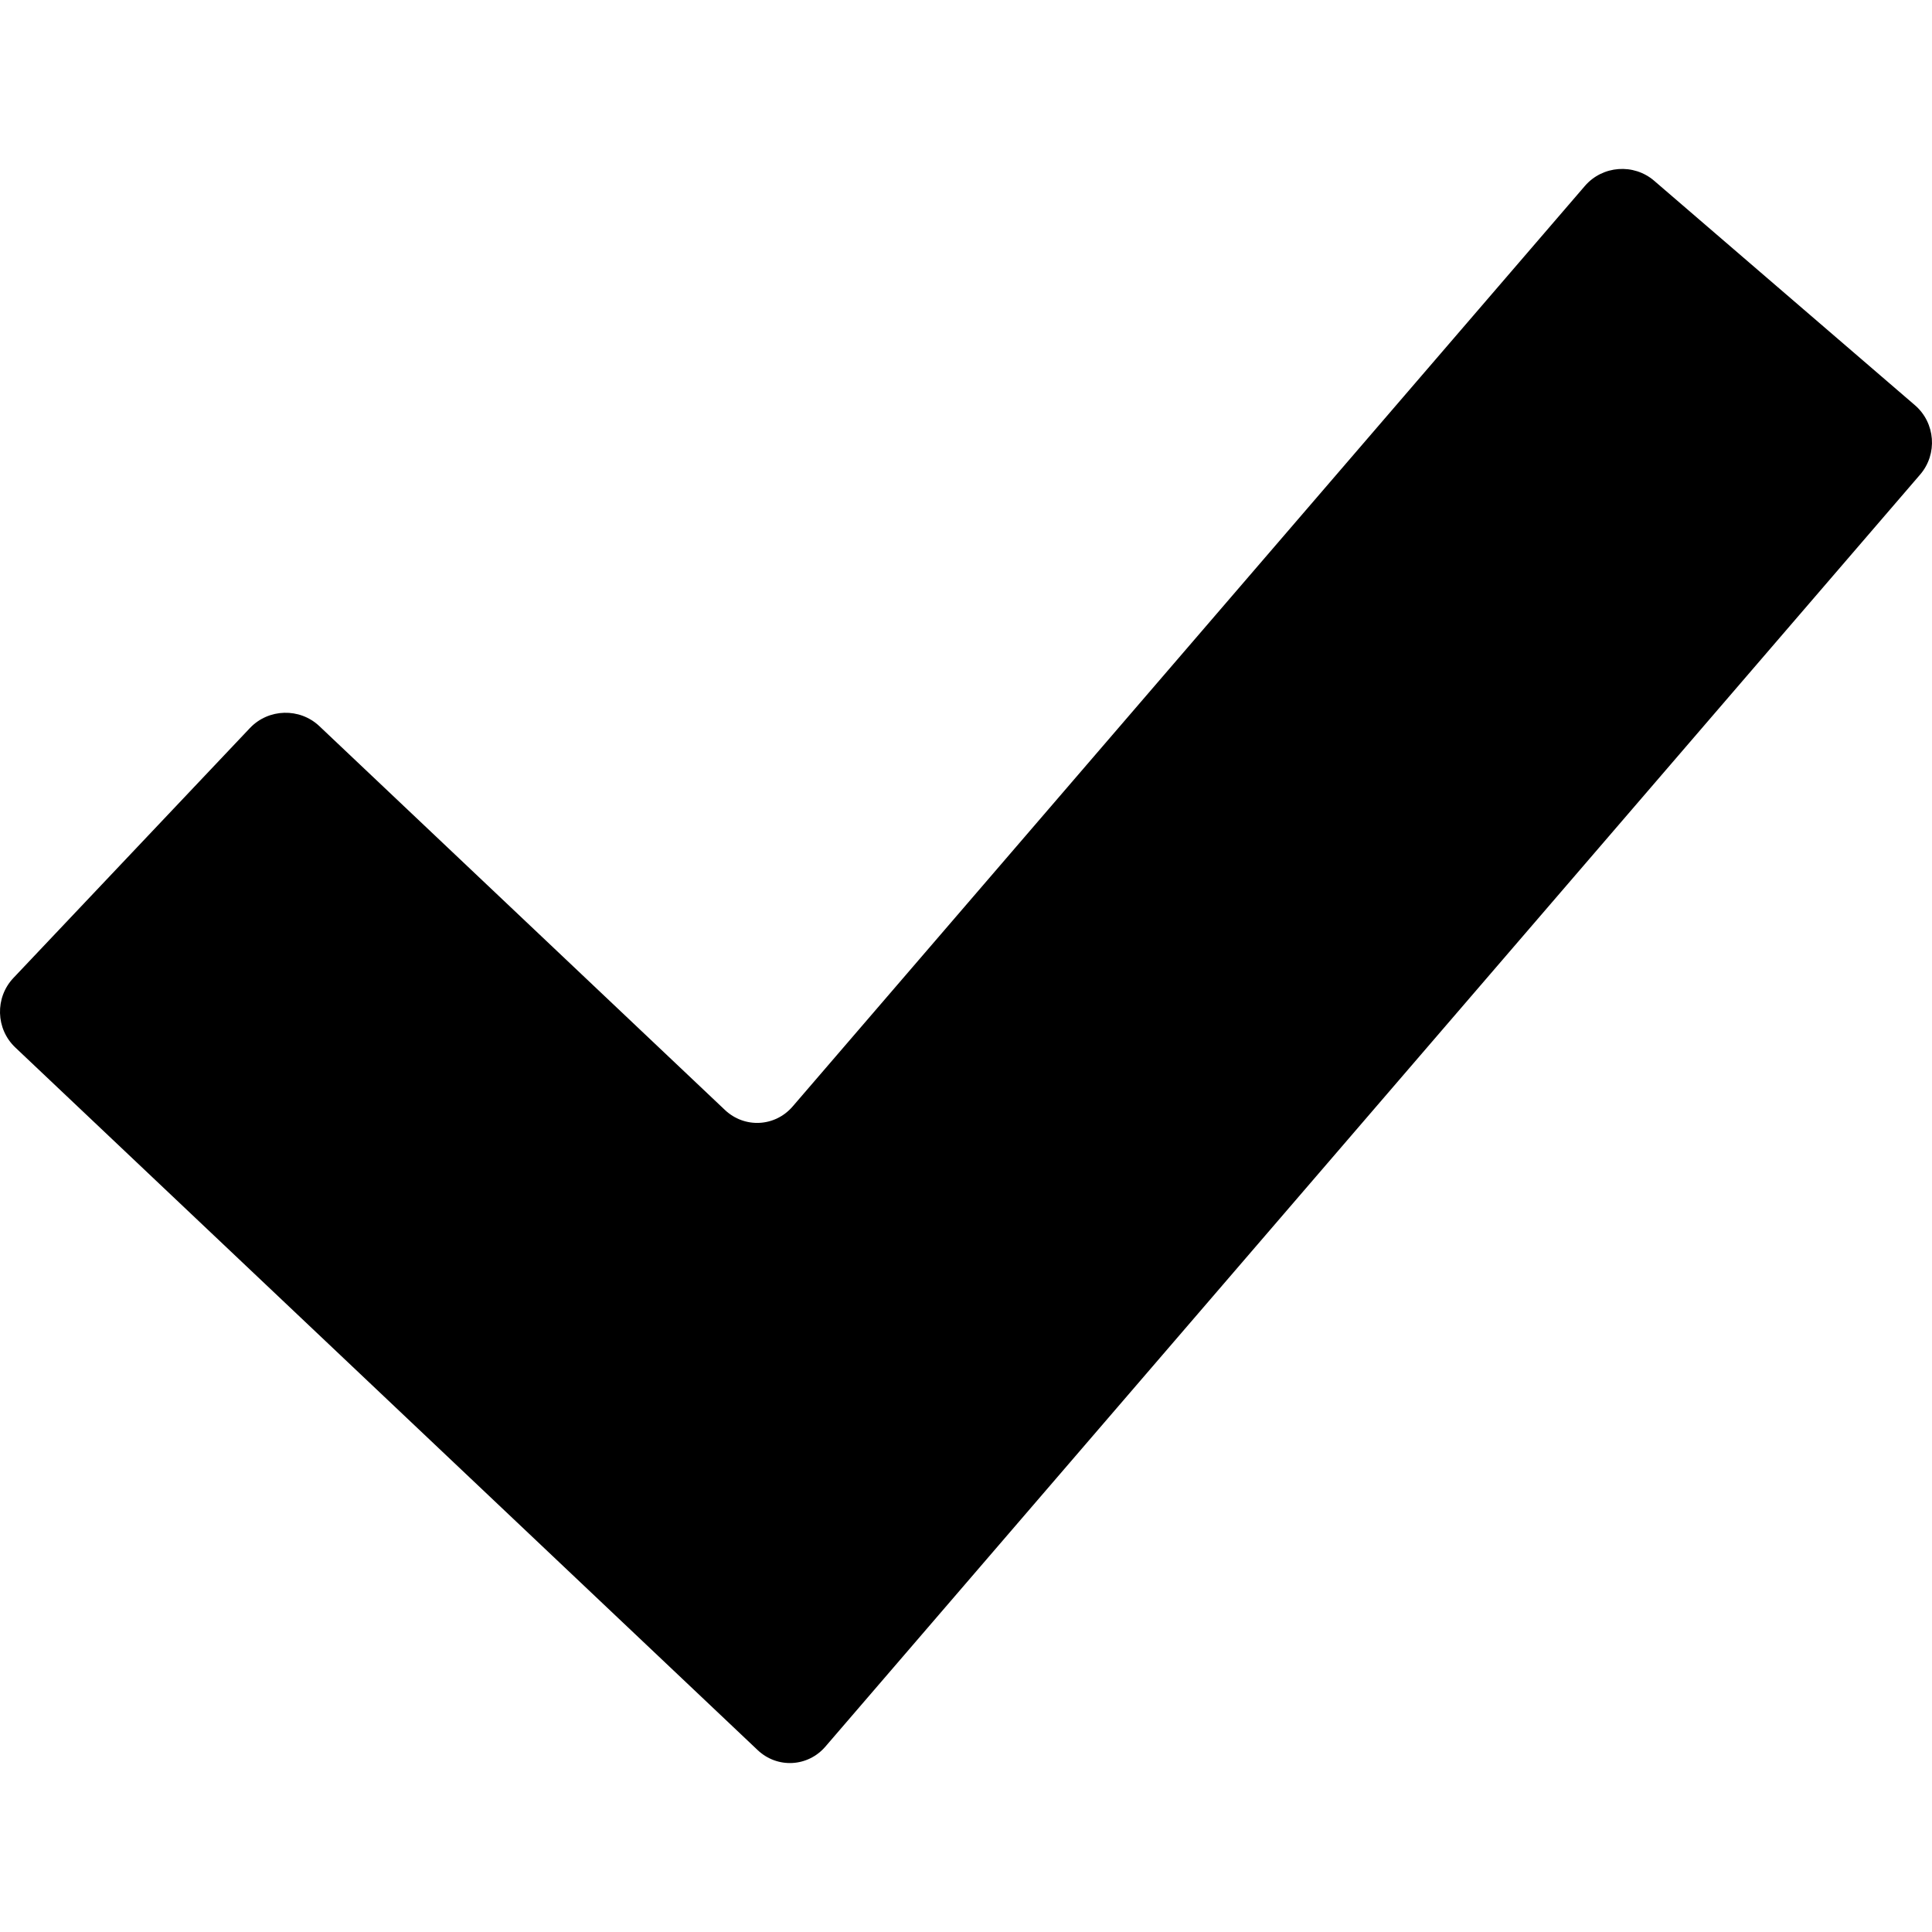
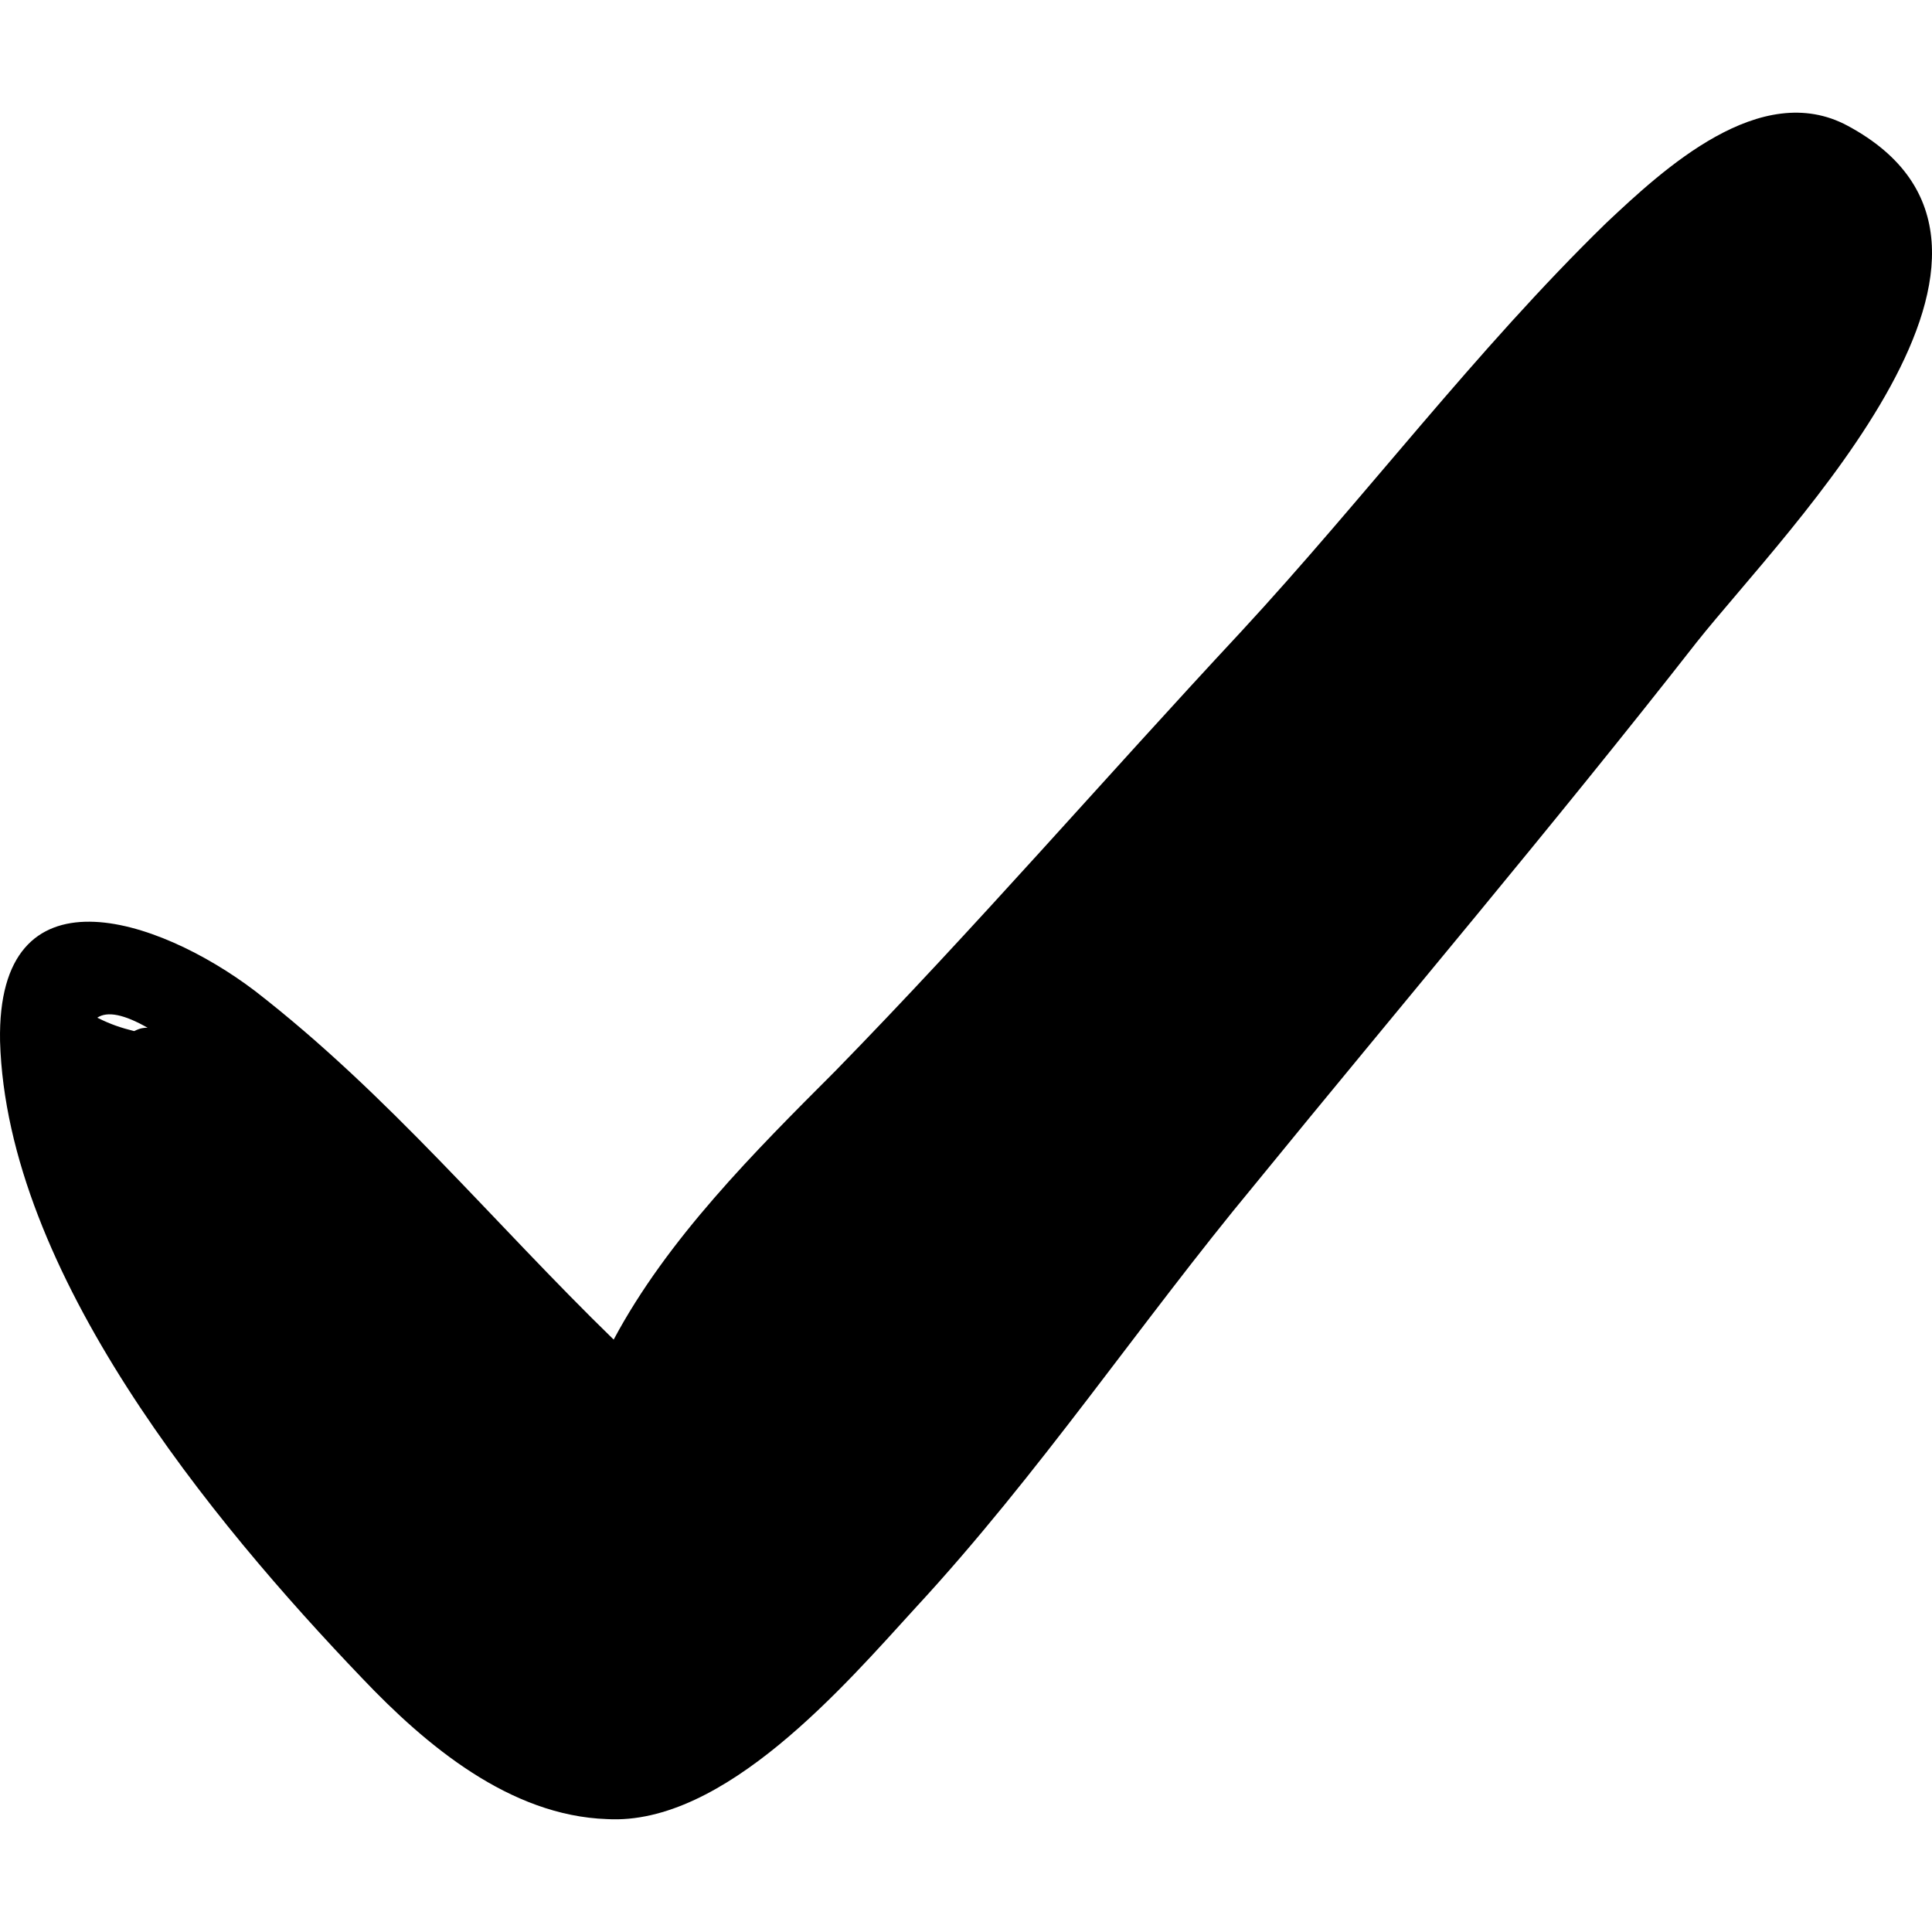
- <svg xmlns="http://www.w3.org/2000/svg" version="1.1" id="Capa_1" x="0px" y="0px" viewBox="0 0 174.239 174.239" style="enable-background:new 0 0 174.239 174.239;" xml:space="preserve">
-   <path d="M74.439,157.519c-1.59,1.848-4.34,1.989-6.111,0.313L1.38,94.468c-1.771-1.676-1.848-4.496-0.173-6.267l21.33-22.539  c1.676-1.771,4.496-1.848,6.267-0.173l36.571,34.611c1.771,1.676,4.521,1.535,6.111-0.313l71.447-83.015  c1.59-1.848,4.404-2.059,6.251-0.468l23.518,20.242c1.848,1.59,2.059,4.404,0.468,6.252L74.439,157.519z" />
+ <svg xmlns="http://www.w3.org/2000/svg" version="1.1" id="Capa_1" x="0px" y="0px" width="352.62px" height="352.62px" viewBox="0 0 352.62 352.62" style="enable-background:new 0 0 352.62 352.62;" xml:space="preserve">
+   <g>
+     <path d="M337.222,22.952c-15.912-8.568-33.66,7.956-44.064,17.748c-23.867,23.256-44.063,50.184-66.708,74.664   c-25.092,26.928-48.348,53.856-74.052,80.173c-14.688,14.688-30.6,30.6-40.392,48.96c-22.032-21.421-41.004-44.677-65.484-63.648   c-17.748-13.464-47.124-23.256-46.512,9.18c1.224,42.229,38.556,87.517,66.096,116.28c11.628,12.24,26.928,25.092,44.676,25.704   c21.42,1.224,43.452-24.48,56.304-38.556c22.645-24.48,41.005-52.021,61.812-77.112c26.928-33.048,54.468-65.485,80.784-99.145   C326.206,96.392,378.226,44.983,337.222,22.952z M26.937,187.581c-0.612,0-1.224,0-2.448,0.611   c-2.448-0.611-4.284-1.224-6.732-2.448l0,0C19.593,184.52,22.653,185.132,26.937,187.581z" />
+   </g>
  <g>
</g>
  <g>
</g>
  <g>
</g>
  <g>
</g>
  <g>
</g>
  <g>
</g>
  <g>
</g>
  <g>
</g>
  <g>
</g>
  <g>
</g>
  <g>
</g>
  <g>
</g>
  <g>
</g>
  <g>
</g>
  <g>
</g>
</svg>
